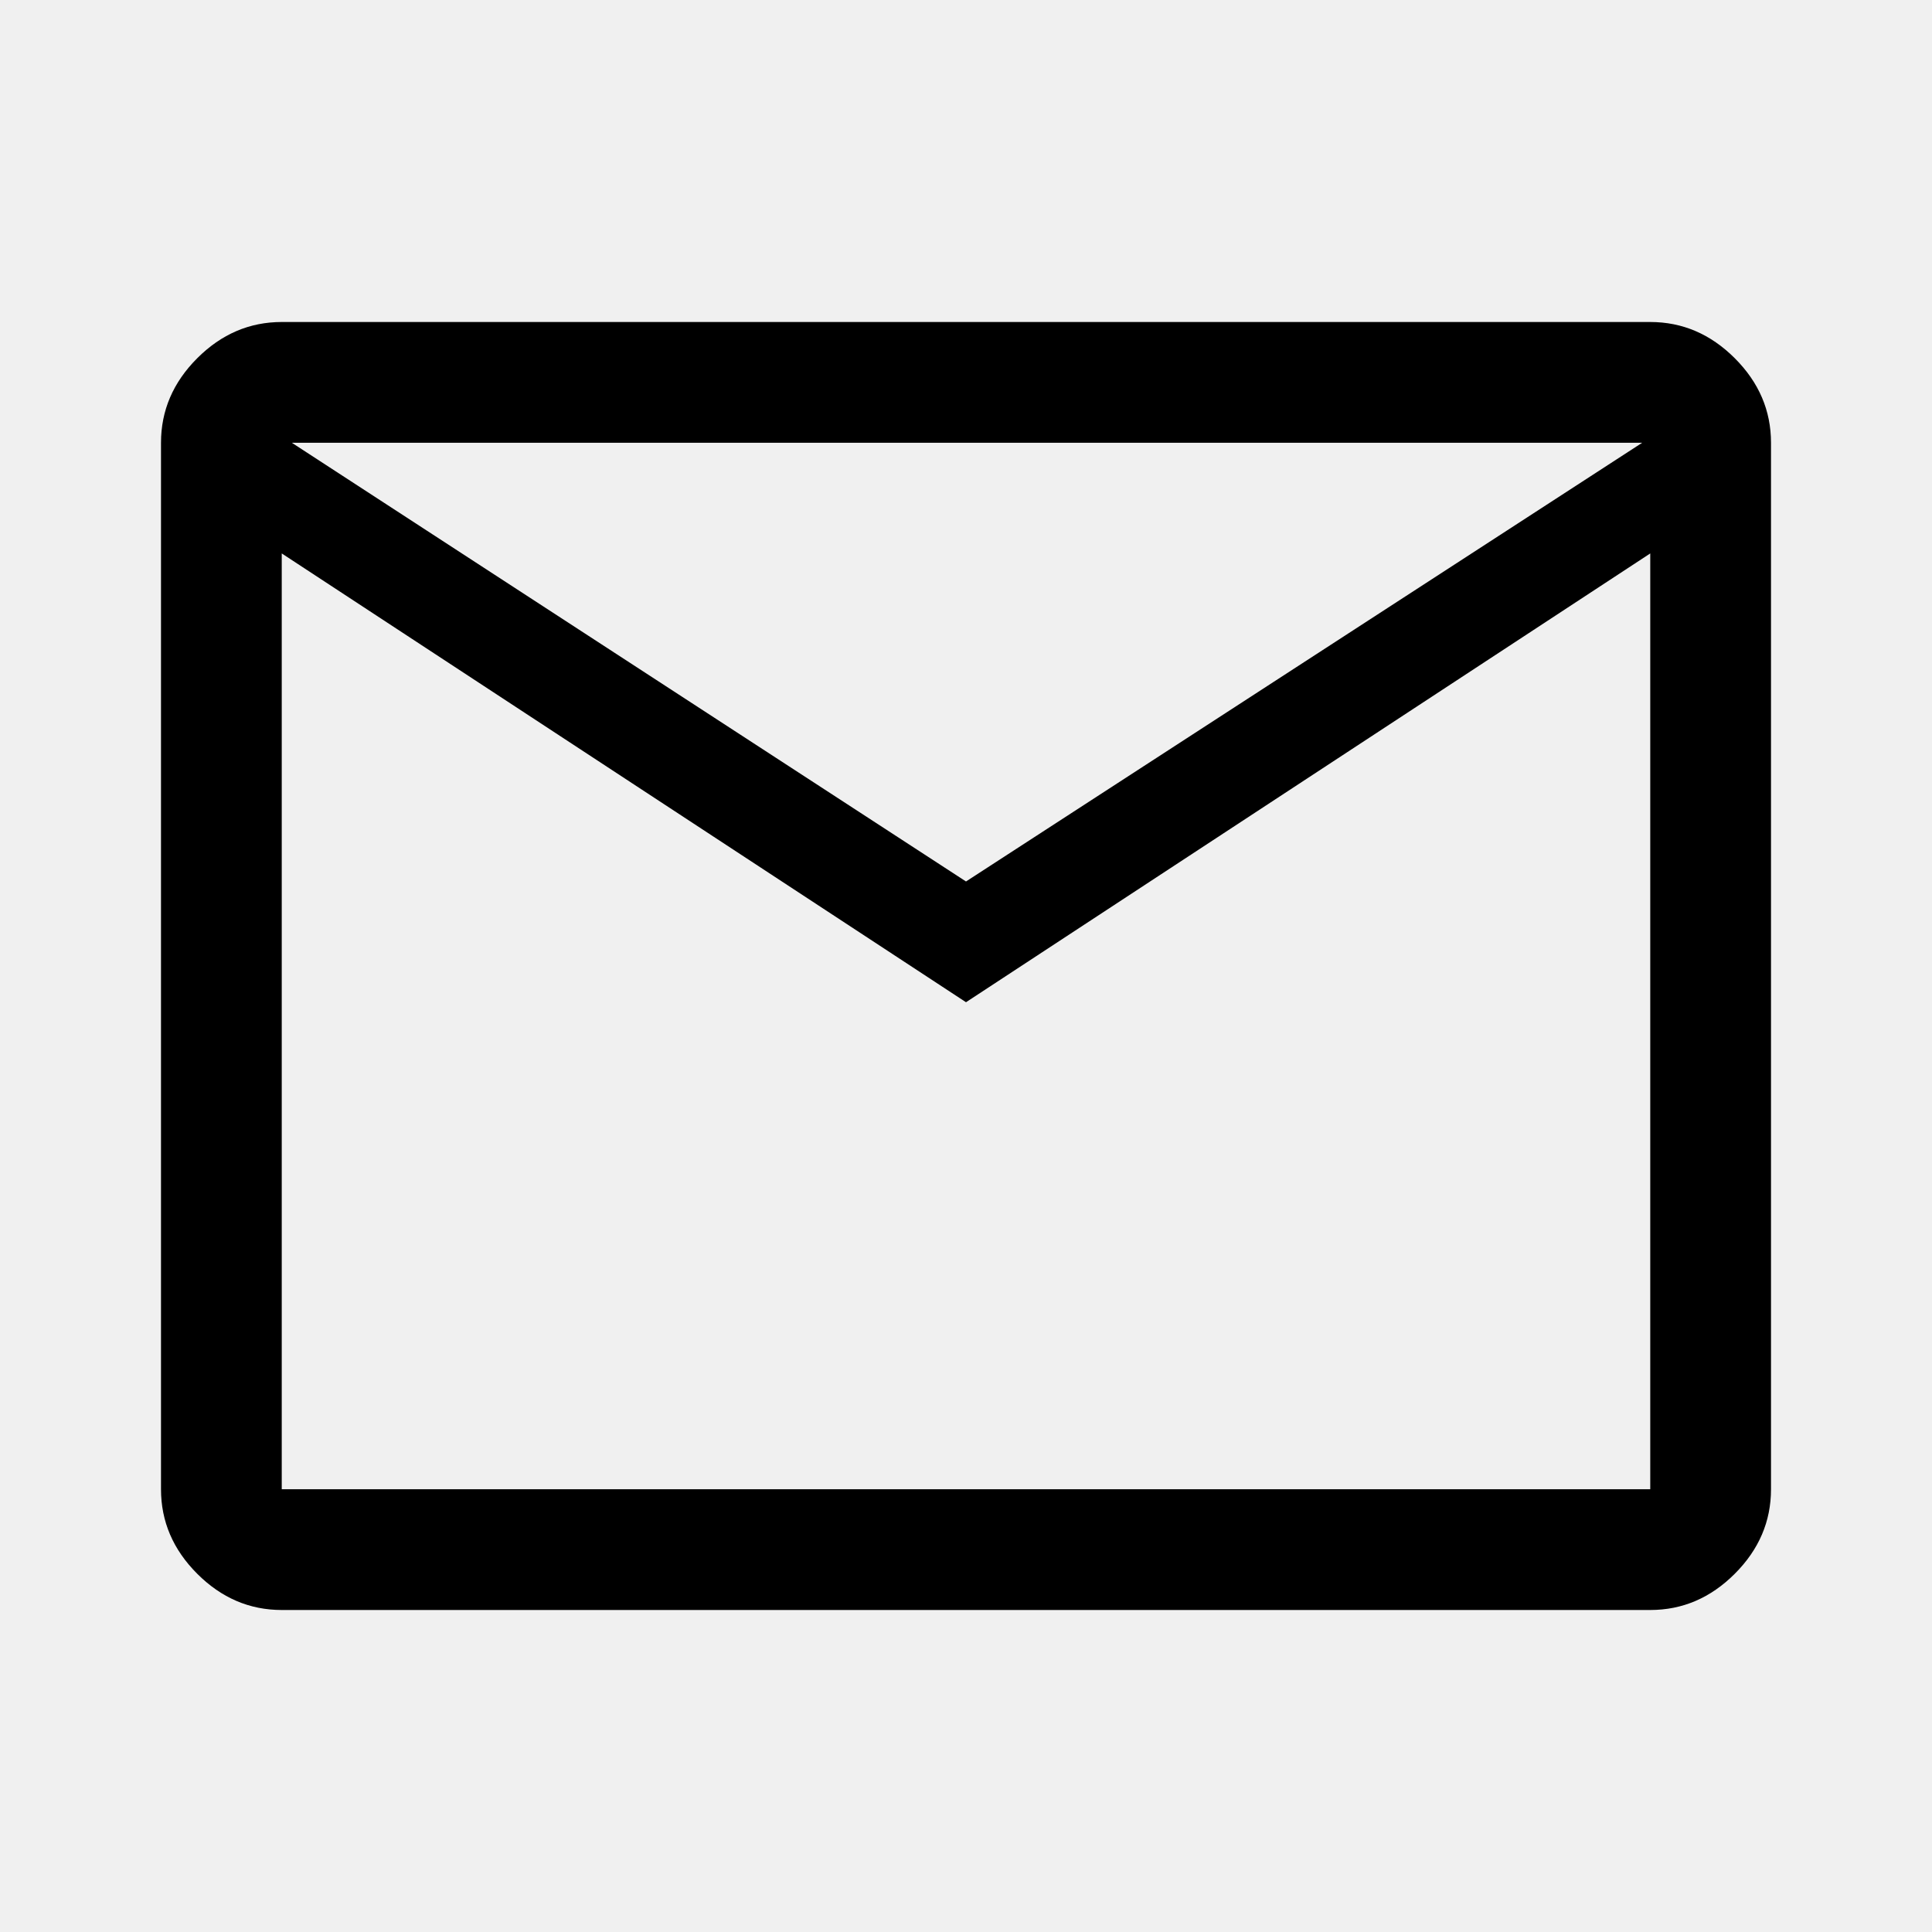
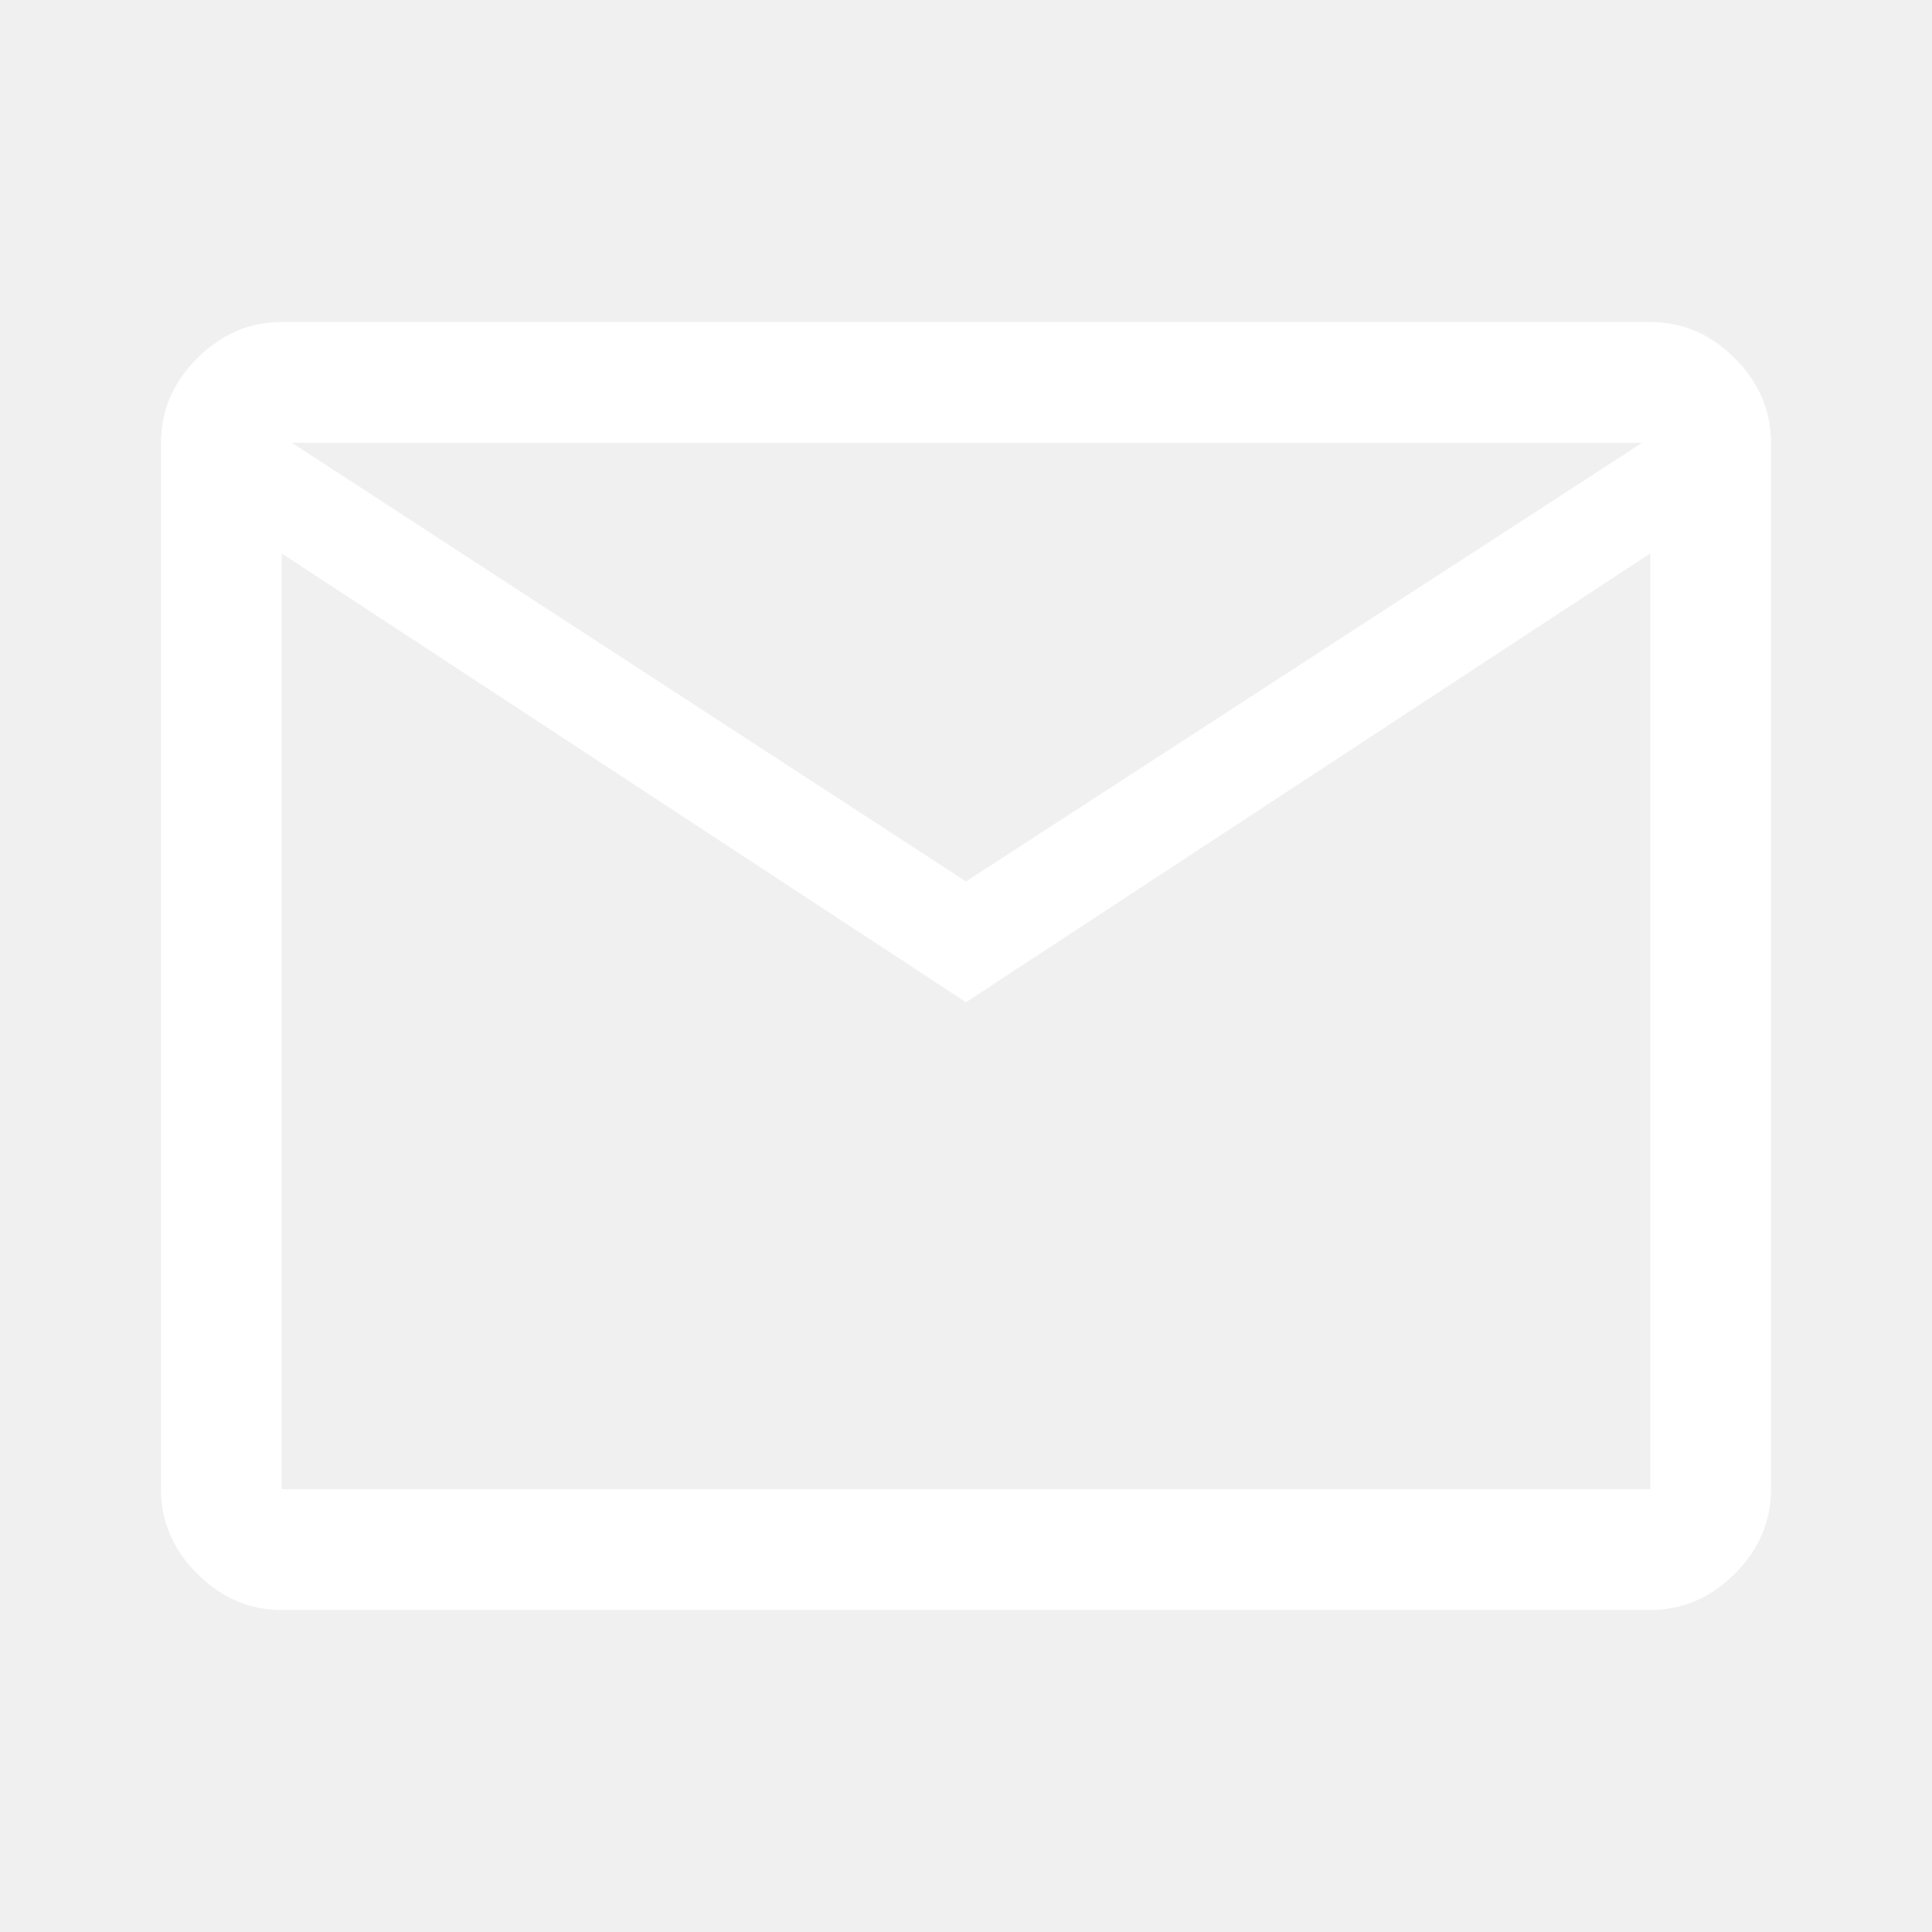
- <svg xmlns="http://www.w3.org/2000/svg" fill="black" height="48" width="48">
+ <svg xmlns="http://www.w3.org/2000/svg" fill="white" height="48" width="48">
  <path d="M7 40q-1.2 0-2.1-.9Q4 38.2 4 37V11q0-1.2.9-2.1Q5.8 8 7 8h34q1.2 0 2.1.9.9.9.9 2.1v26q0 1.2-.9 2.1-.9.9-2.1.9Zm17-15.1L7 13.75V37h34V13.75Zm0-3L40.8 11H7.25ZM7 13.75V11v26Z" />
</svg>
